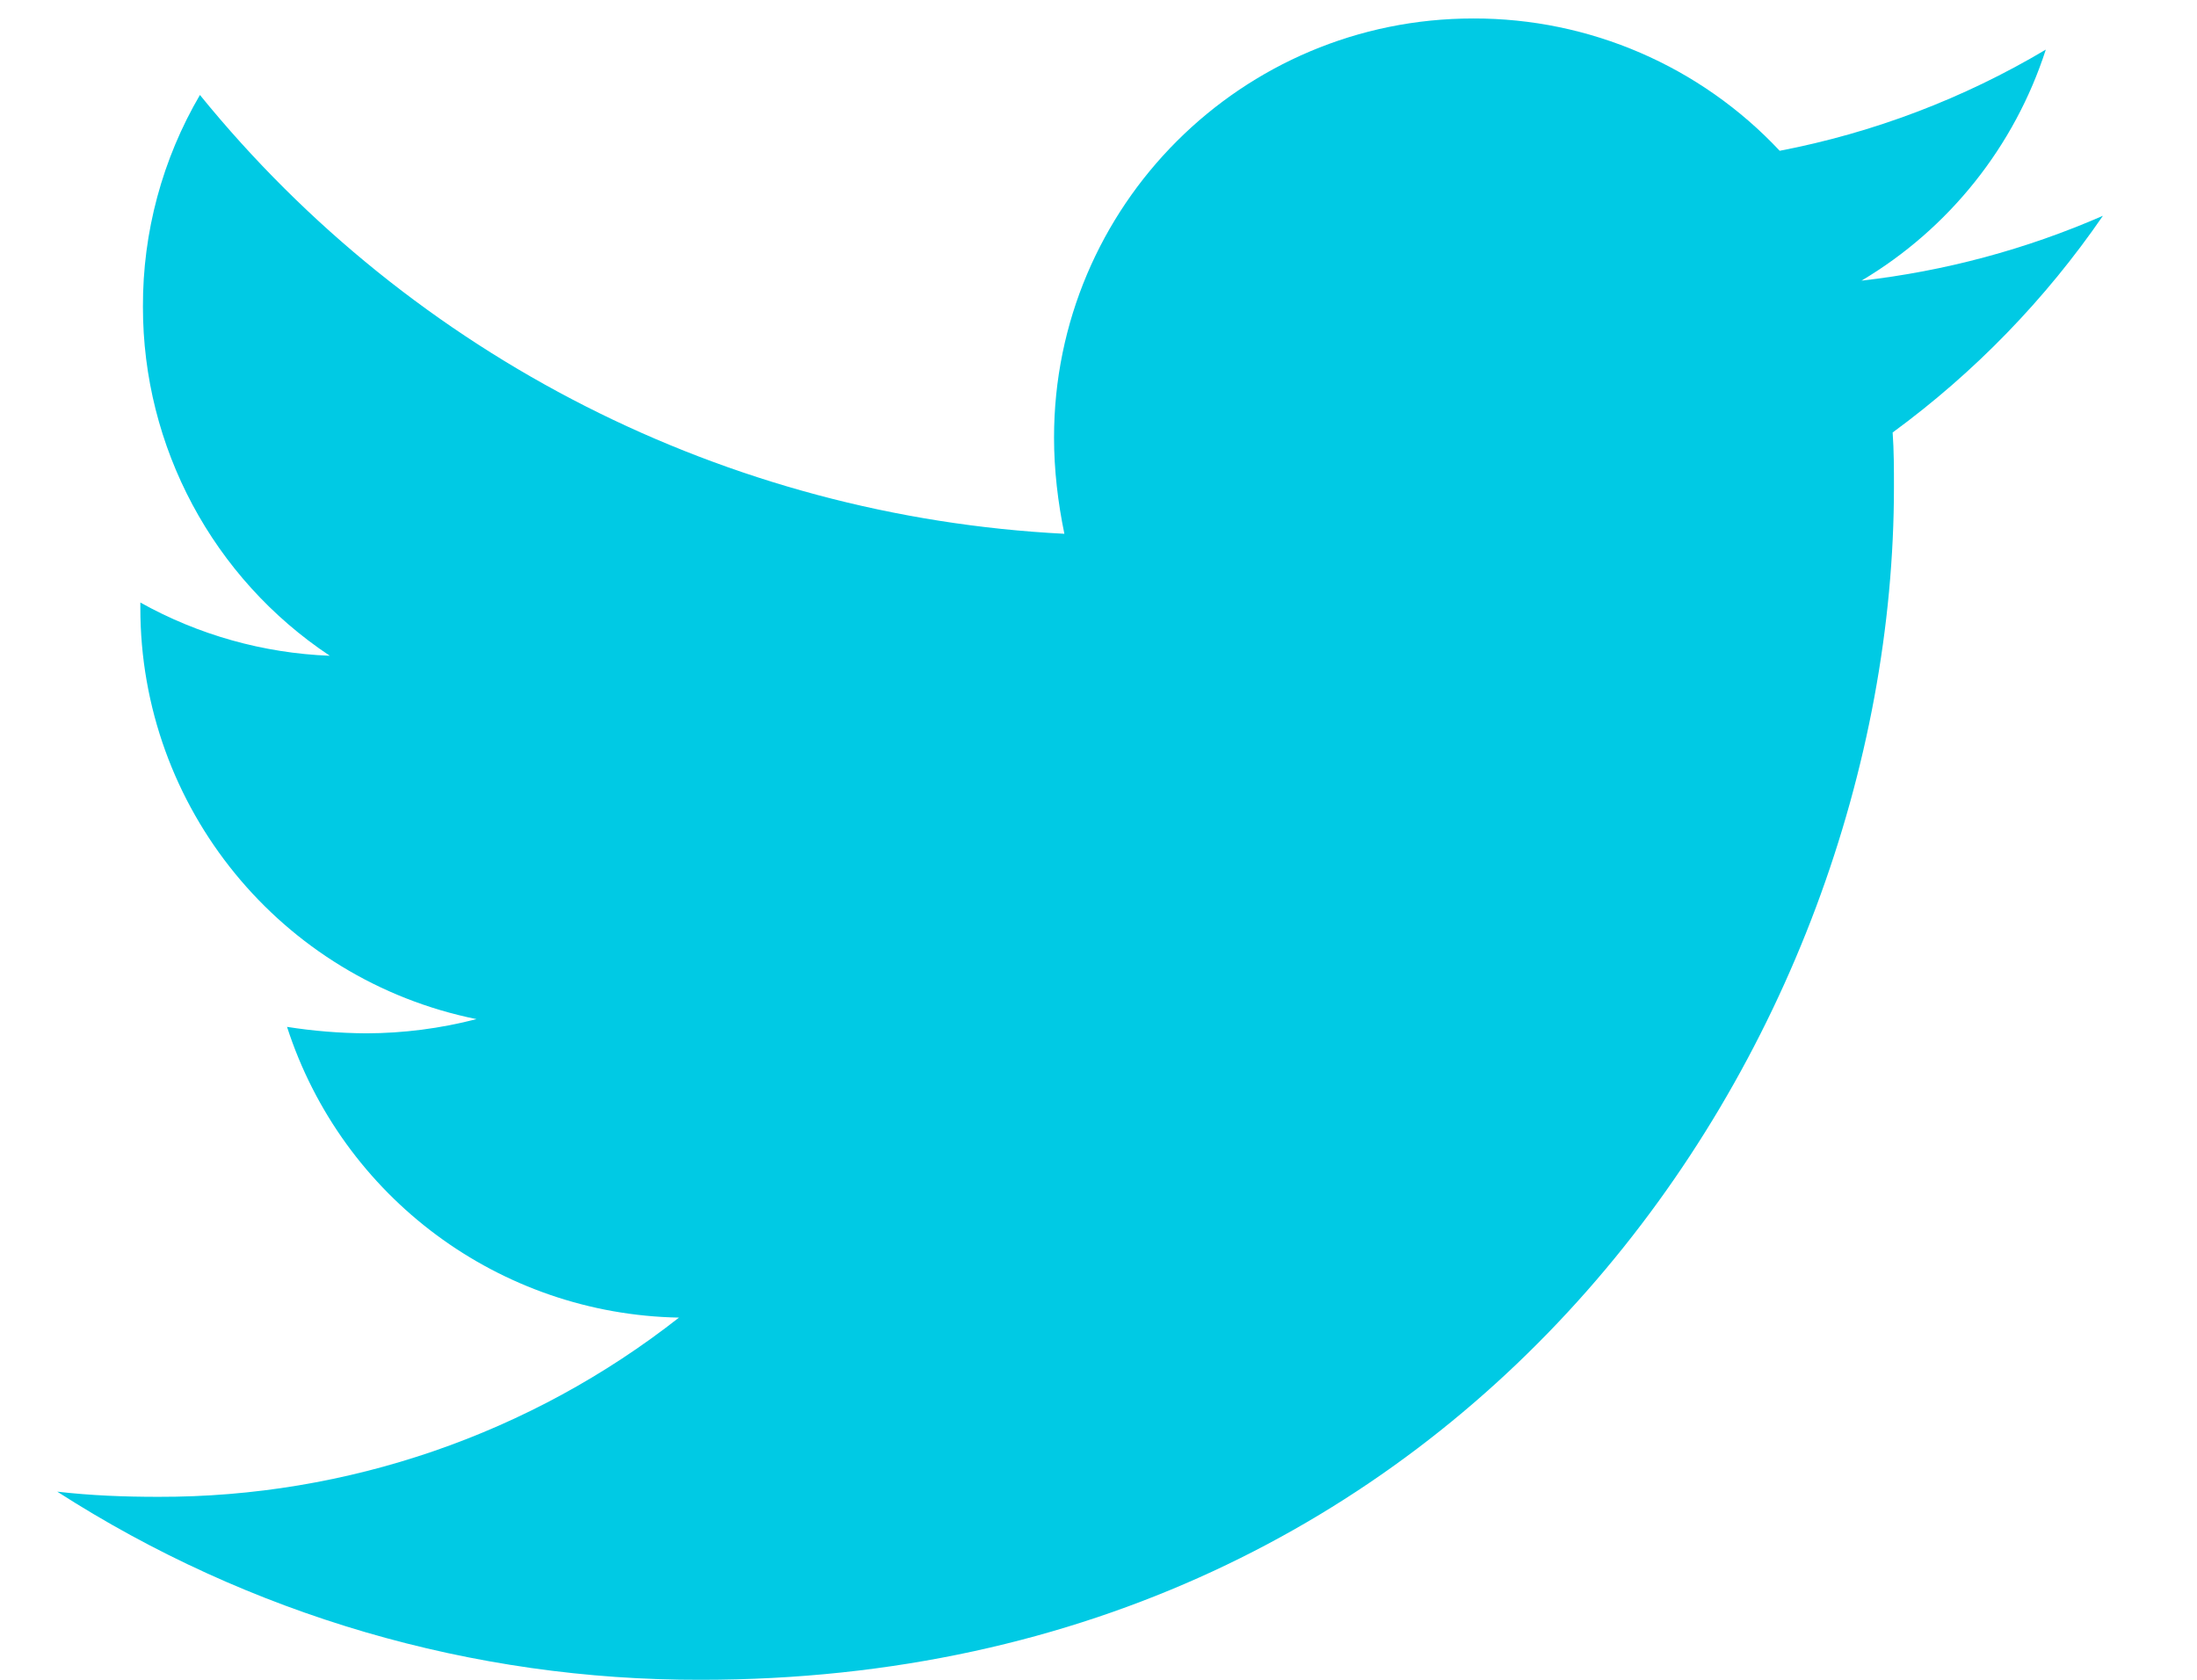
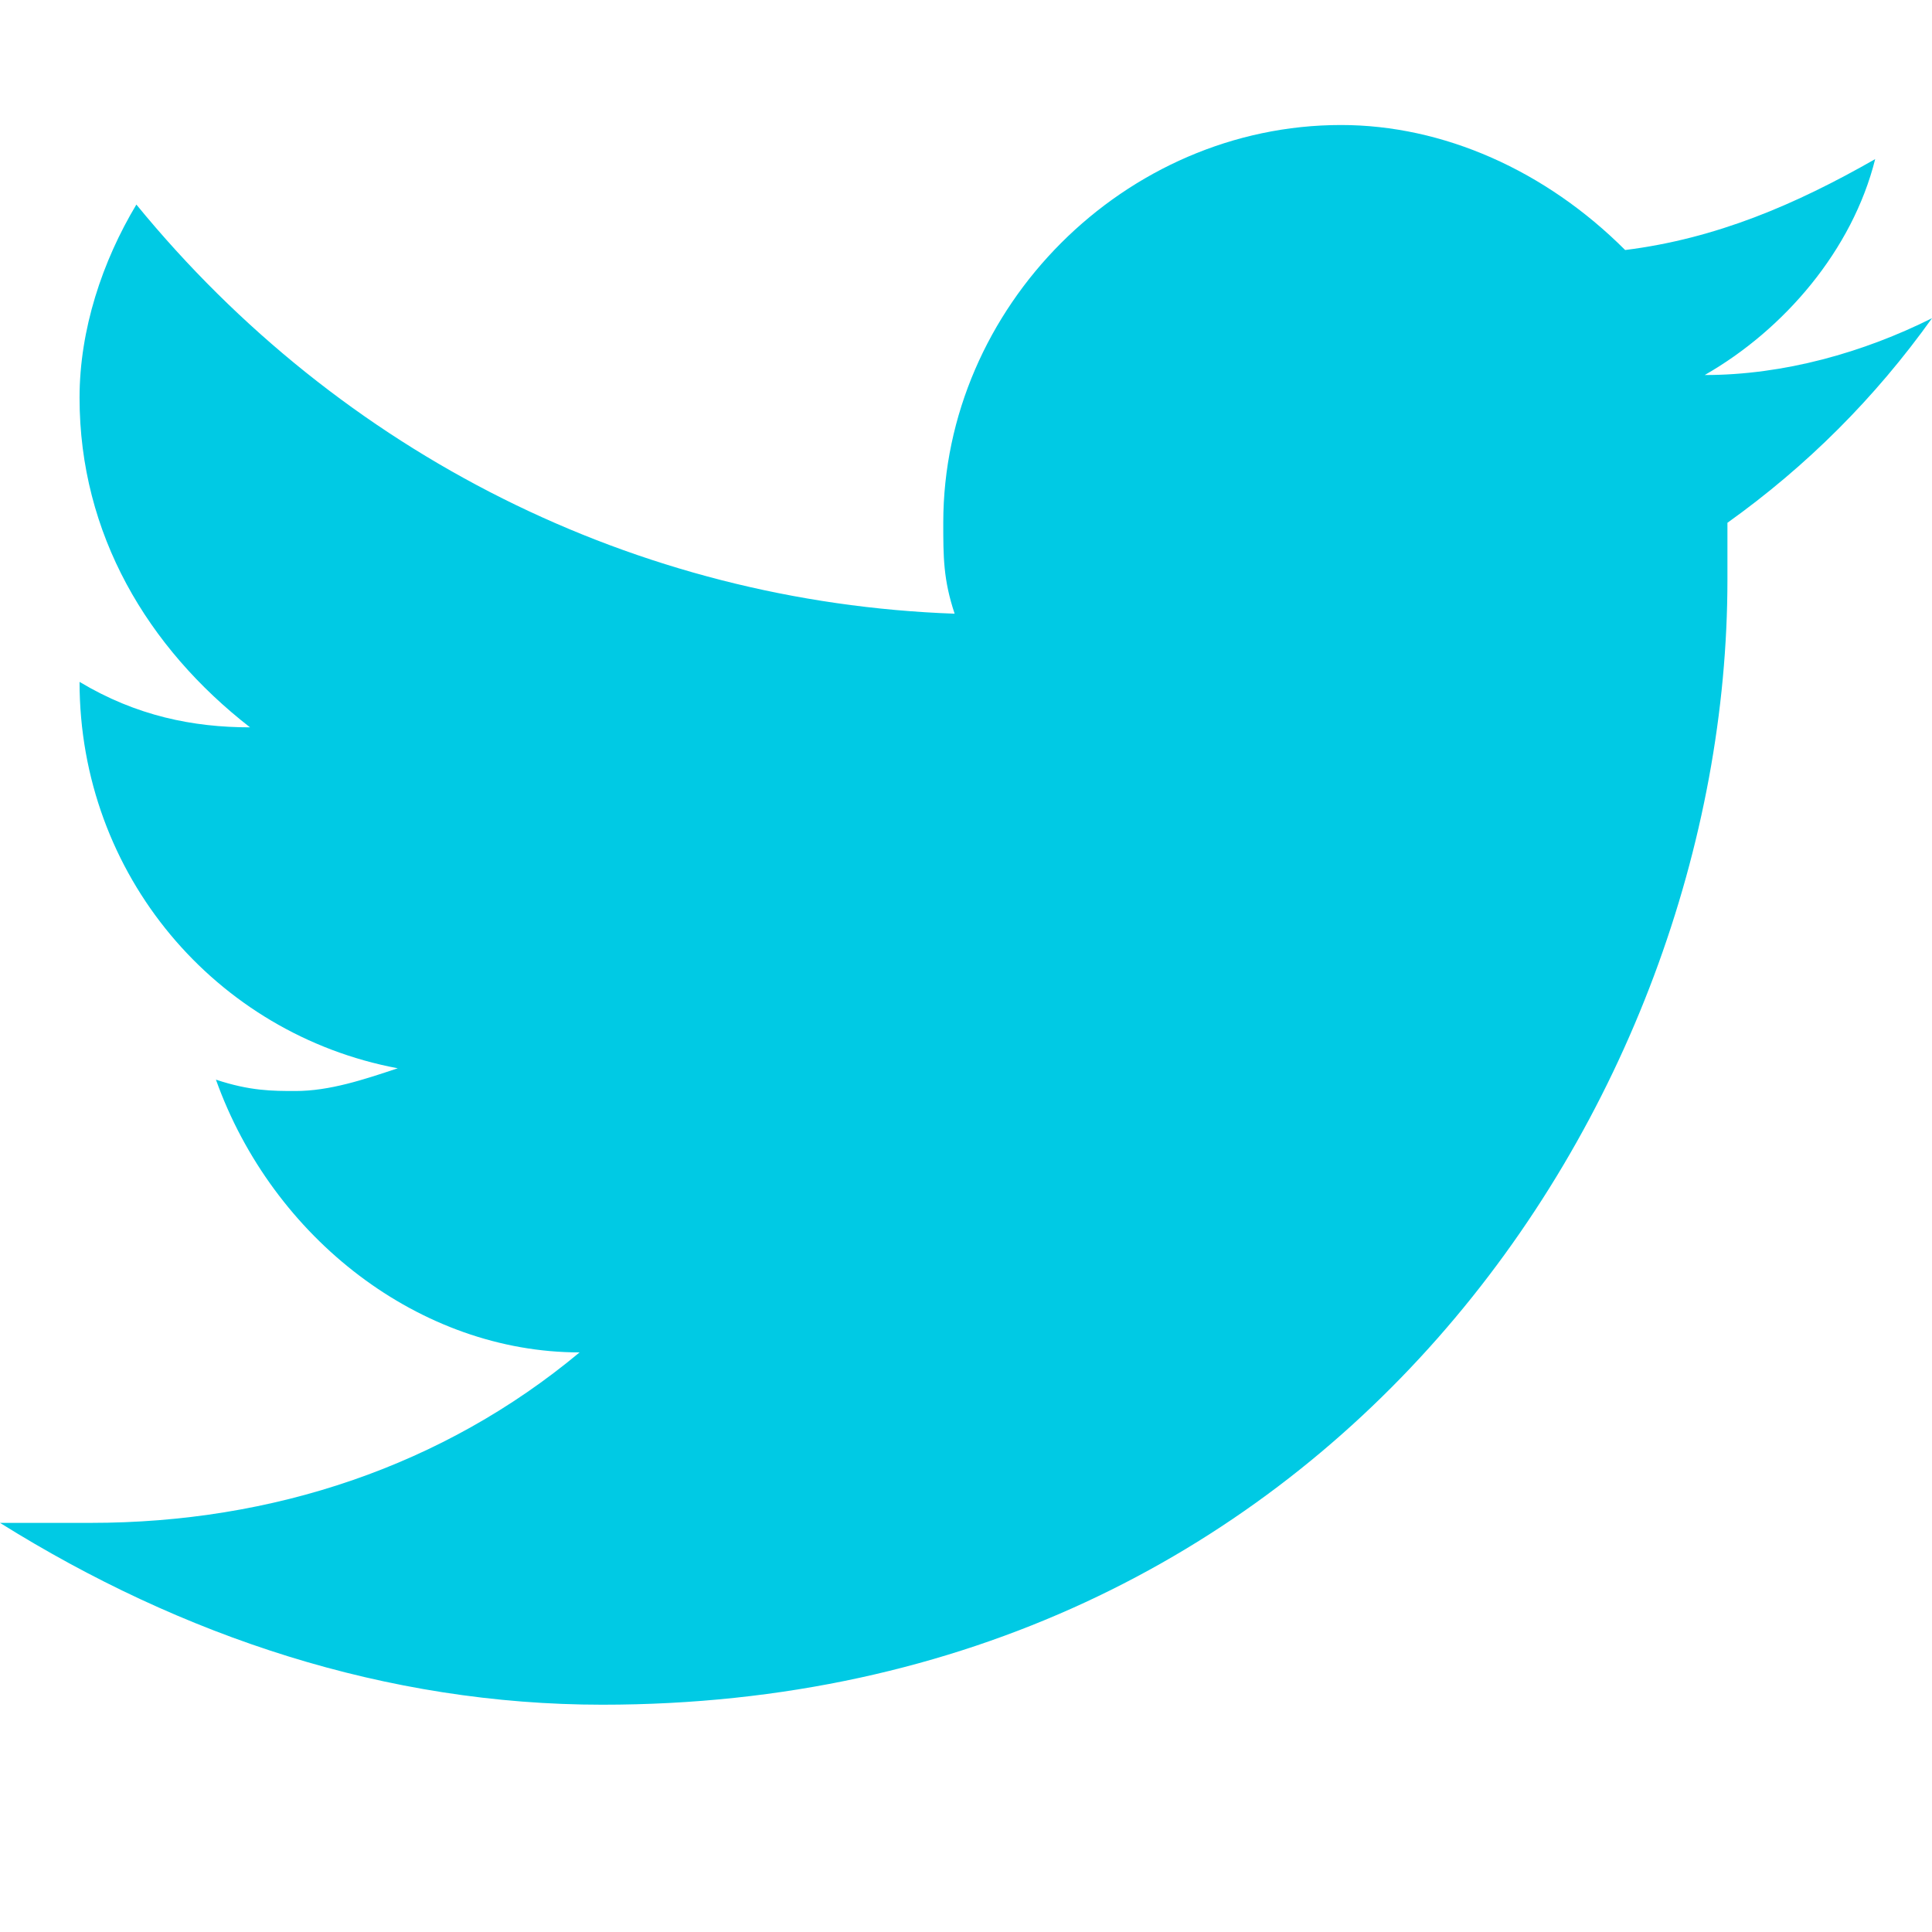
- <svg xmlns="http://www.w3.org/2000/svg" width="17" height="13">
-   <path d="M16.272 1.67a6.505 6.505 0 0 1-1.868.502A3.236 3.236 0 0 0 15.83.384a6.387 6.387 0 0 1-2.059.783 3.237 3.237 0 0 0-2.37-1.024 3.243 3.243 0 0 0-3.245 3.244c0 .251.03.502.08.744A9.222 9.222 0 0 1 1.547.735a3.22 3.22 0 0 0-.441 1.638 3.24 3.24 0 0 0 1.446 2.702 3.268 3.268 0 0 1-1.466-.412v.04a3.245 3.245 0 0 0 2.601 3.184 3.43 3.43 0 0 1-.853.11 4.11 4.11 0 0 1-.613-.05 3.25 3.25 0 0 0 3.033 2.25 6.498 6.498 0 0 1-4.028 1.387c-.27 0-.522-.01-.783-.04A9.168 9.168 0 0 0 5.424 13c5.967 0 9.231-4.942 9.231-9.231 0-.14 0-.281-.01-.422a6.975 6.975 0 0 0 1.627-1.677z" fill="#00CAE4" fill-rule="evenodd" />
+ <svg xmlns="http://www.w3.org/2000/svg" width="17" height="17">
+   <path d="M17,2.8c-0.6,0.3-1.3,0.5-2,0.5c0.7-0.4,1.3-1.1,1.5-1.9c-0.7,0.4-1.4,0.7-2.2,0.8c-0.7-0.7-1.6-1.1-2.5-1.1  c-1.9,0-3.5,1.6-3.5,3.5c0,0,0,0,0,0c0,0.3,0,0.5,0.1,0.8C5.6,5.3,3,4,1.2,1.8C0.9,2.3,0.7,2.9,0.7,3.5c0,1.2,0.6,2.2,1.5,2.9  C1.7,6.4,1.2,6.3,0.7,6v0c0,1.7,1.2,3.1,2.8,3.4C3.2,9.5,2.9,9.6,2.6,9.6c-0.2,0-0.4,0-0.7-0.1c0.5,1.4,1.8,2.4,3.2,2.4  c-1.2,1-2.7,1.5-4.3,1.5c-0.3,0-0.6,0-0.8,0c1.6,1,3.4,1.6,5.3,1.6c6.4,0,9.9-5.3,9.9-9.9c0-0.1,0-0.3,0-0.5  C15.9,4.1,16.5,3.5,17,2.8z" fill="#00CAE4" fill-rule="evenodd" />
</svg>
